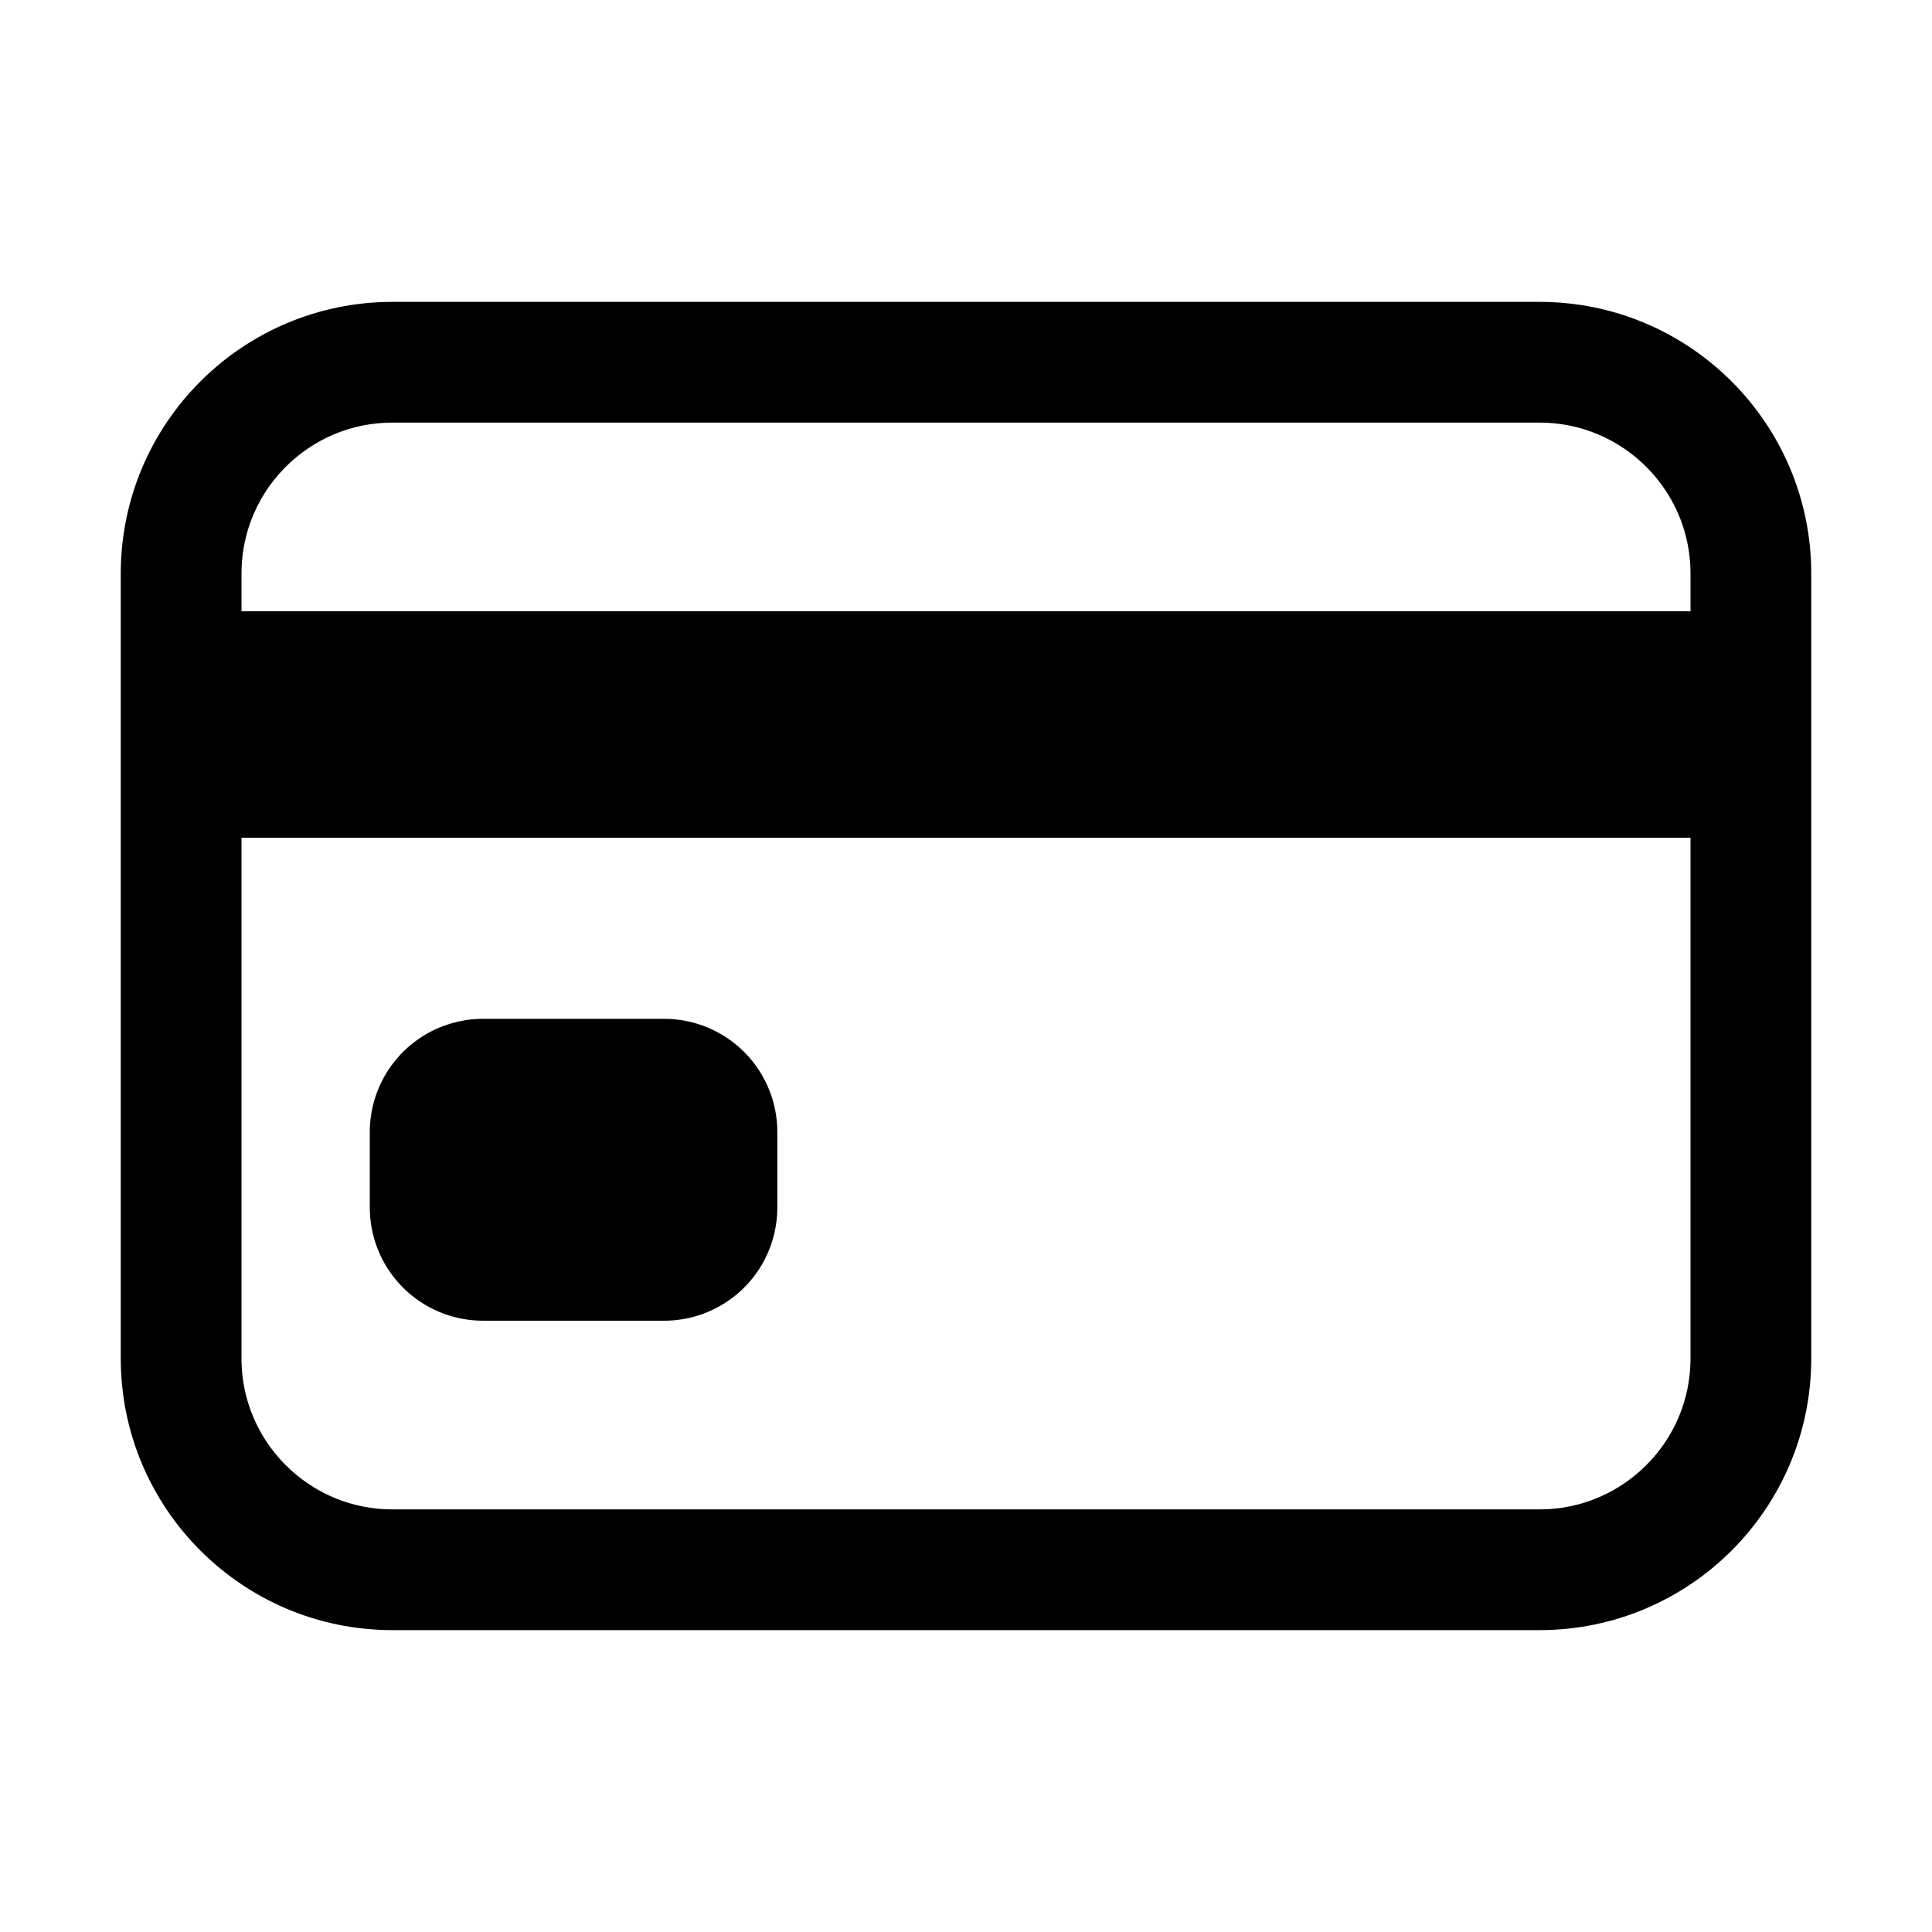
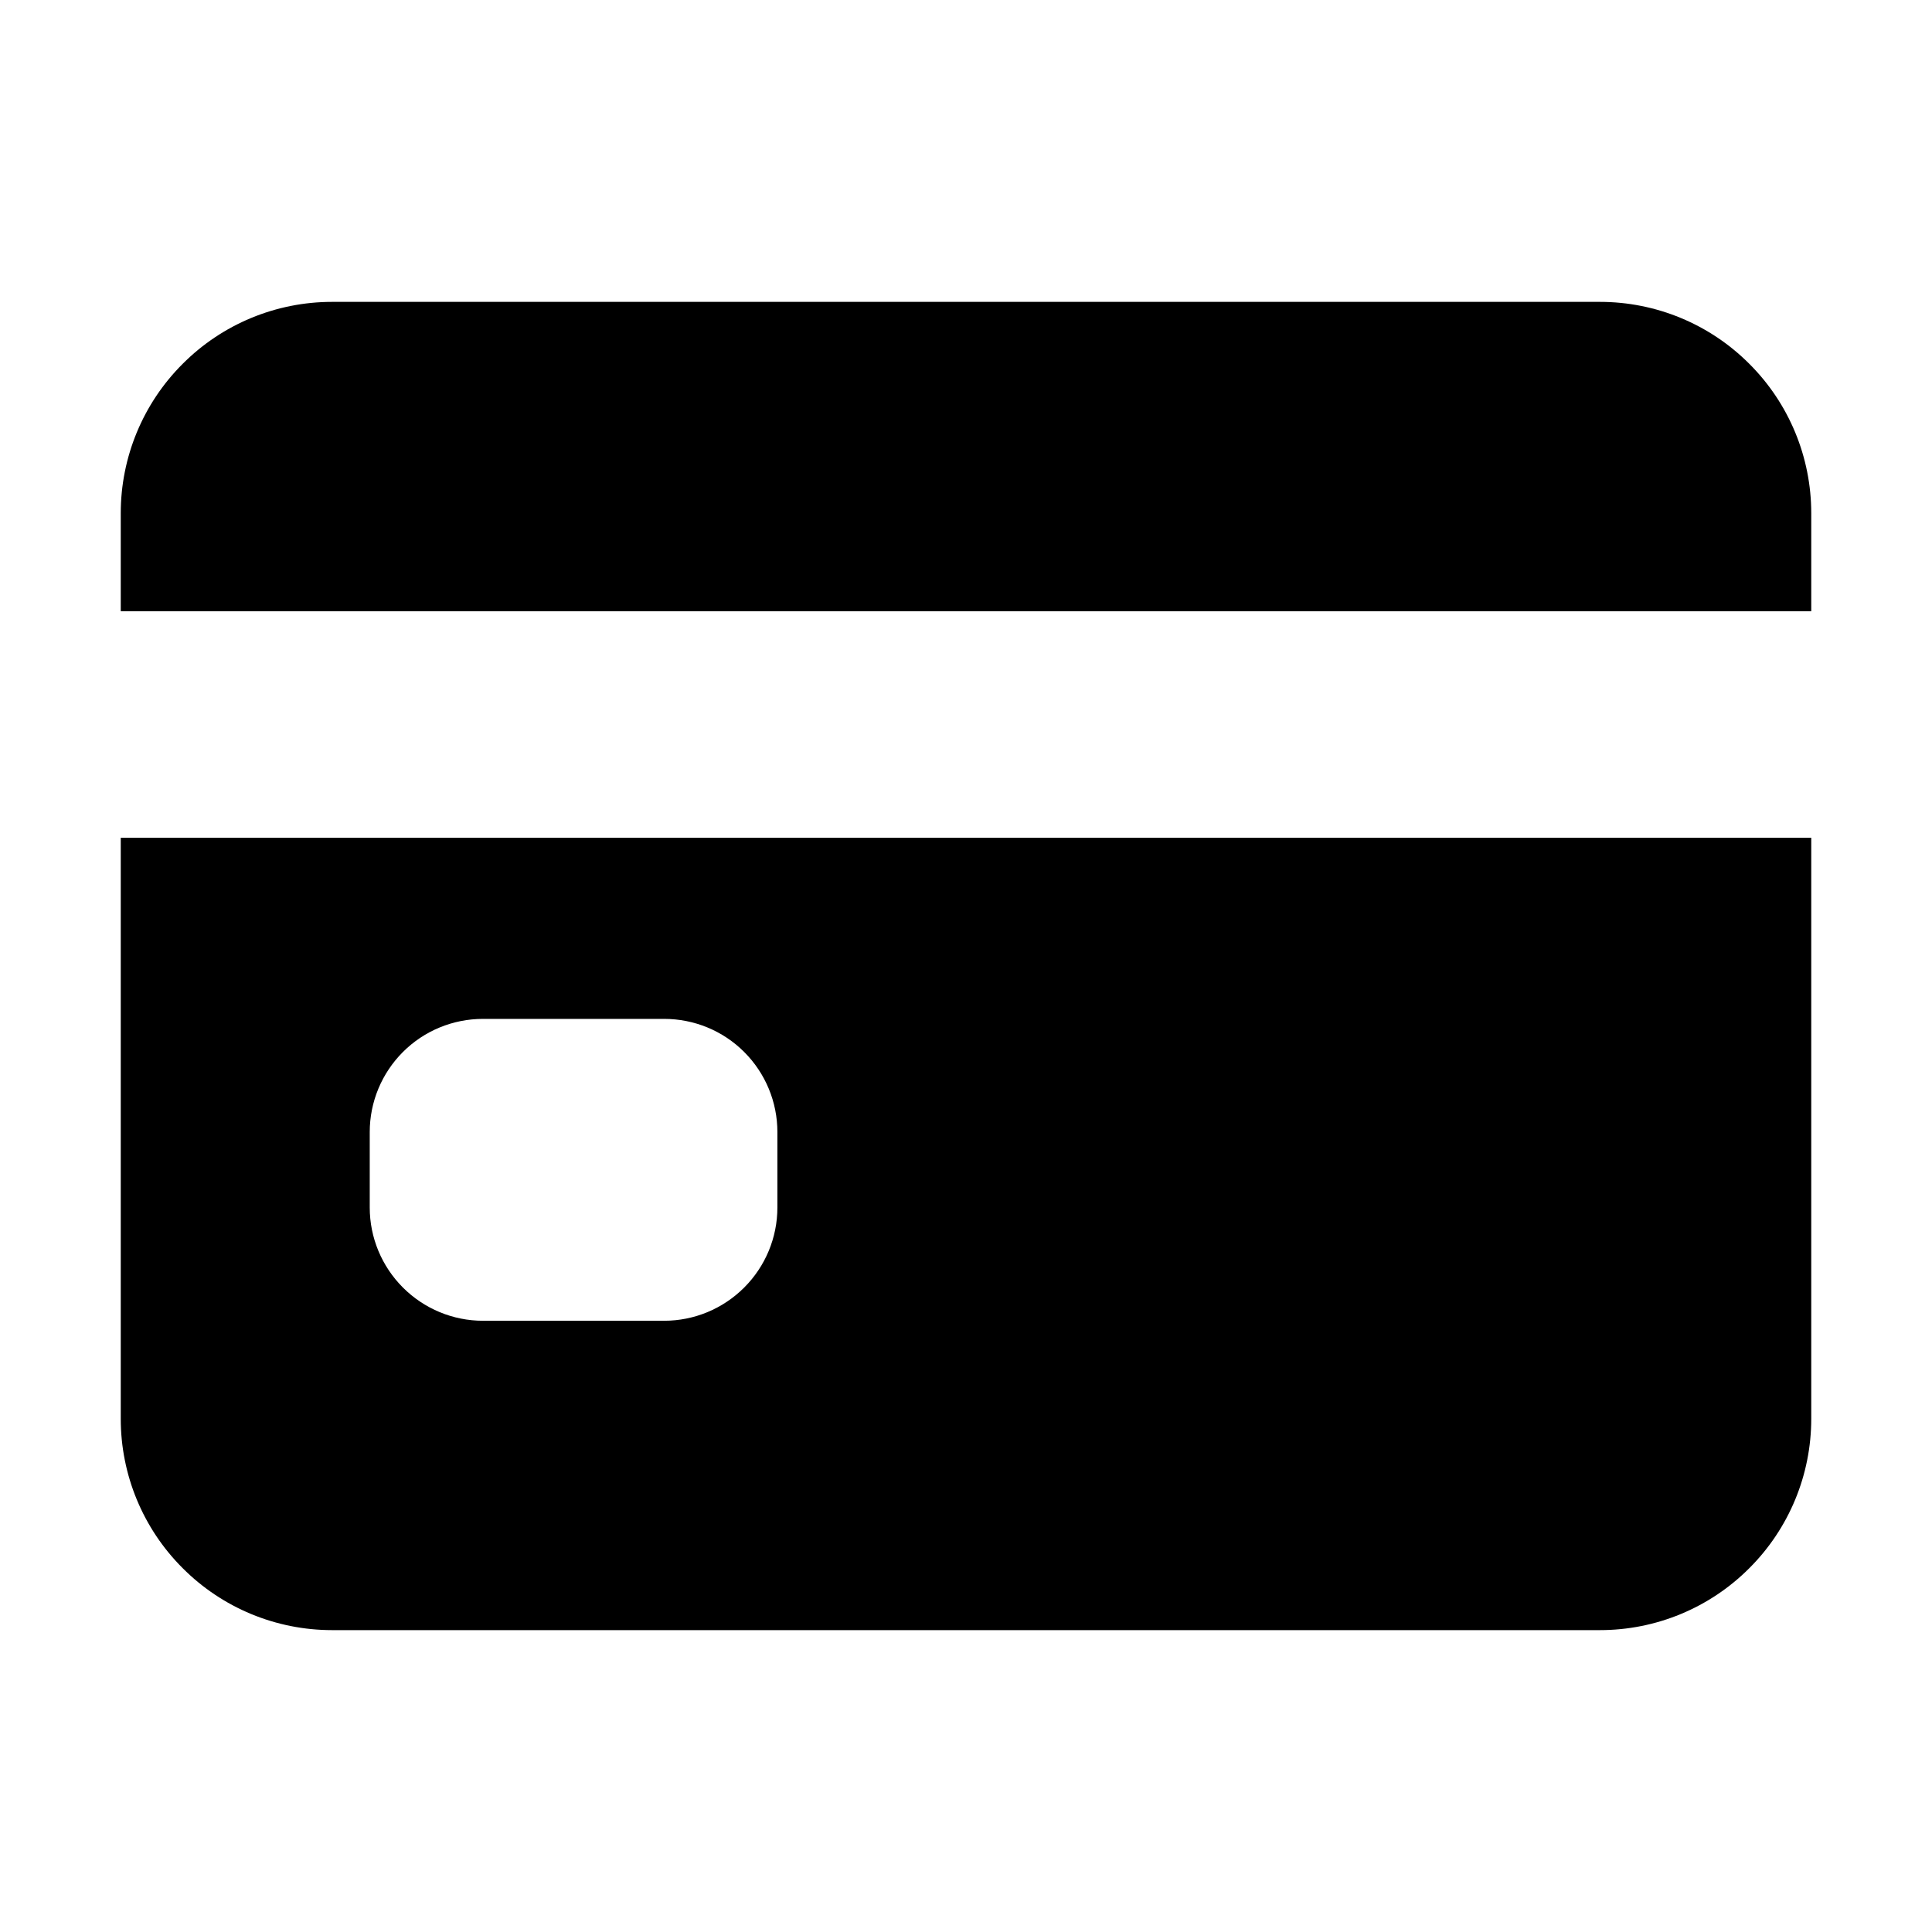
<svg xmlns="http://www.w3.org/2000/svg" width="16" height="16" viewBox="0 0 16 16" fill="none">
-   <path d="M12.75 3H3.25C2.284 3 1.5 3.784 1.5 4.75V11.25C1.5 12.216 2.284 13 3.25 13H12.75C13.716 13 14.5 12.216 14.5 11.25V4.75C14.5 3.784 13.716 3 12.75 3Z" stroke="black" stroke-linecap="round" stroke-linejoin="round" />
-   <path d="M1.5 6H14.5M4 9.375H5.5V10H4V9.375Z" stroke="black" stroke-width="1.875" stroke-linejoin="round" />
+   <path d="M1 11.75C1 12.214 1.184 12.659 1.513 12.987C1.841 13.316 2.286 13.5 2.75 13.5H13.25C13.714 13.5 14.159 13.316 14.487 12.987C14.816 12.659 15 12.214 15 11.75V6.938H1V11.75ZM3.062 9.375C3.062 9.126 3.161 8.888 3.337 8.712C3.513 8.536 3.751 8.438 4 8.438H5.5C5.749 8.438 5.987 8.536 6.163 8.712C6.339 8.888 6.438 9.126 6.438 9.375V10C6.438 10.249 6.339 10.487 6.163 10.663C5.987 10.839 5.749 10.938 5.5 10.938H4C3.751 10.938 3.513 10.839 3.337 10.663C3.161 10.487 3.062 10.249 3.062 10V9.375ZM13.25 2.5H2.75C2.286 2.5 1.841 2.684 1.513 3.013C1.184 3.341 1 3.786 1 4.25V5.062H15V4.25C15 3.786 14.816 3.341 14.487 3.013C14.159 2.684 13.714 2.5 13.25 2.5Z" fill="black" />
</svg>
